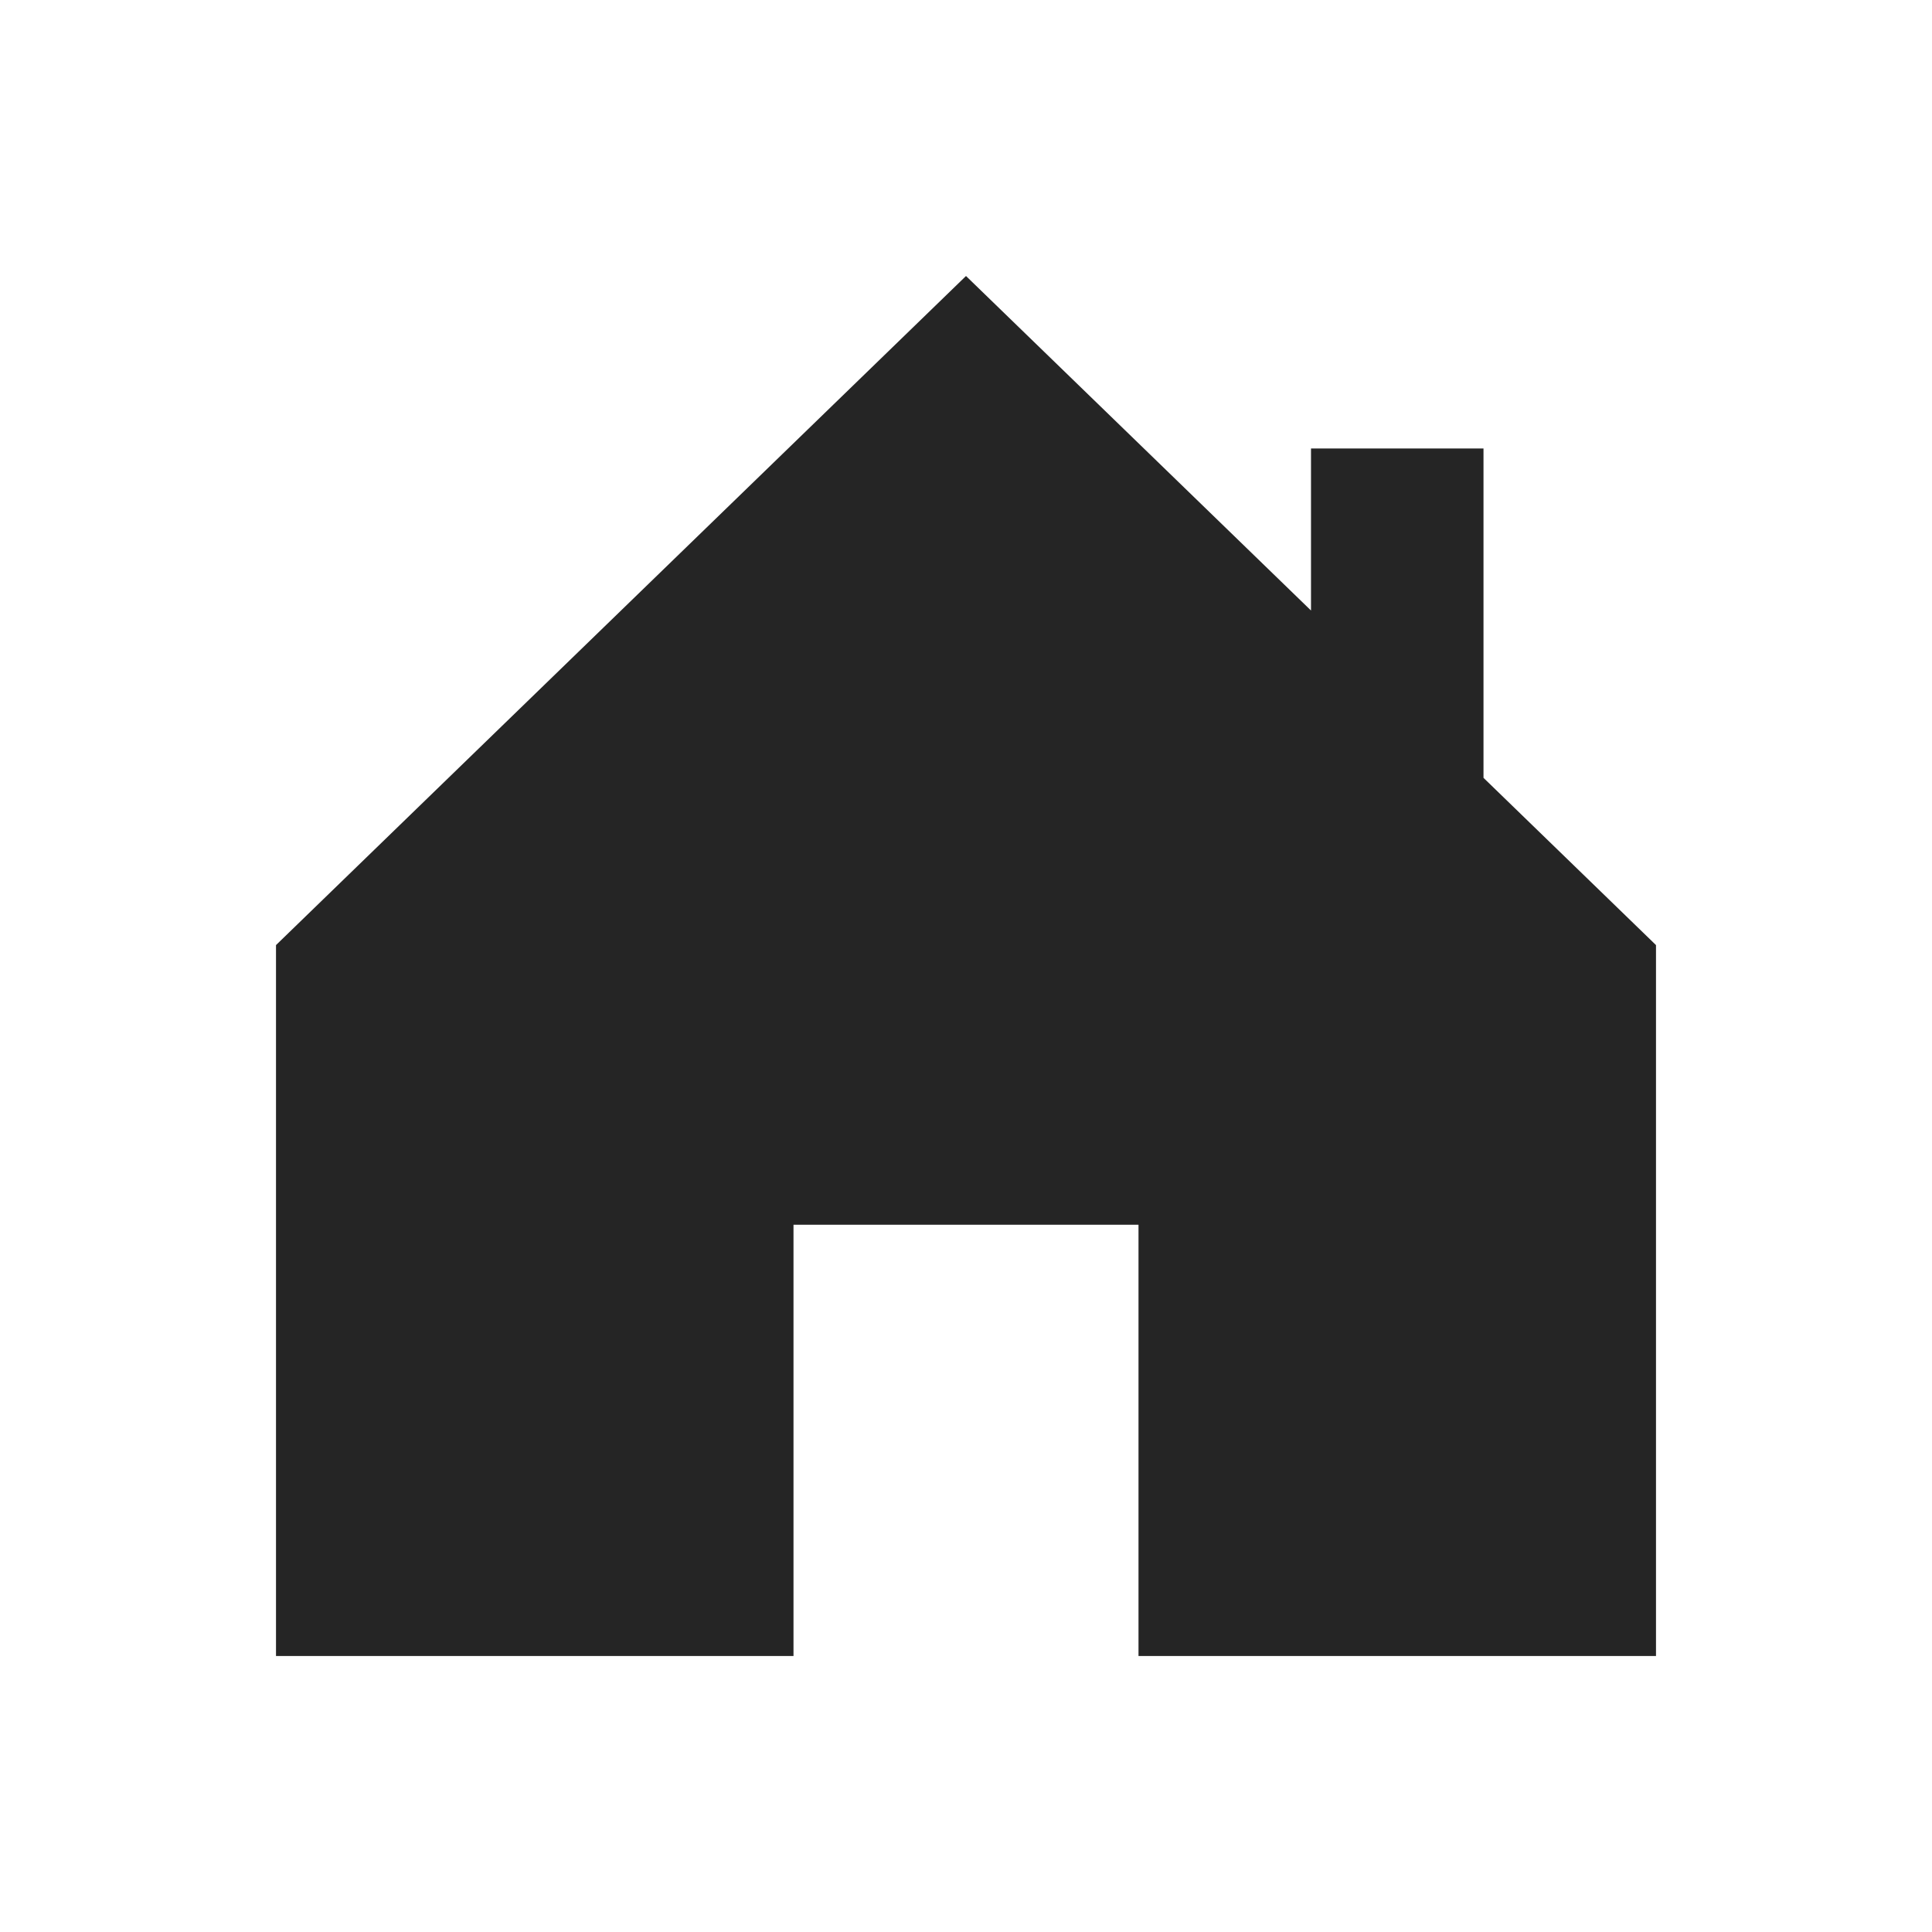
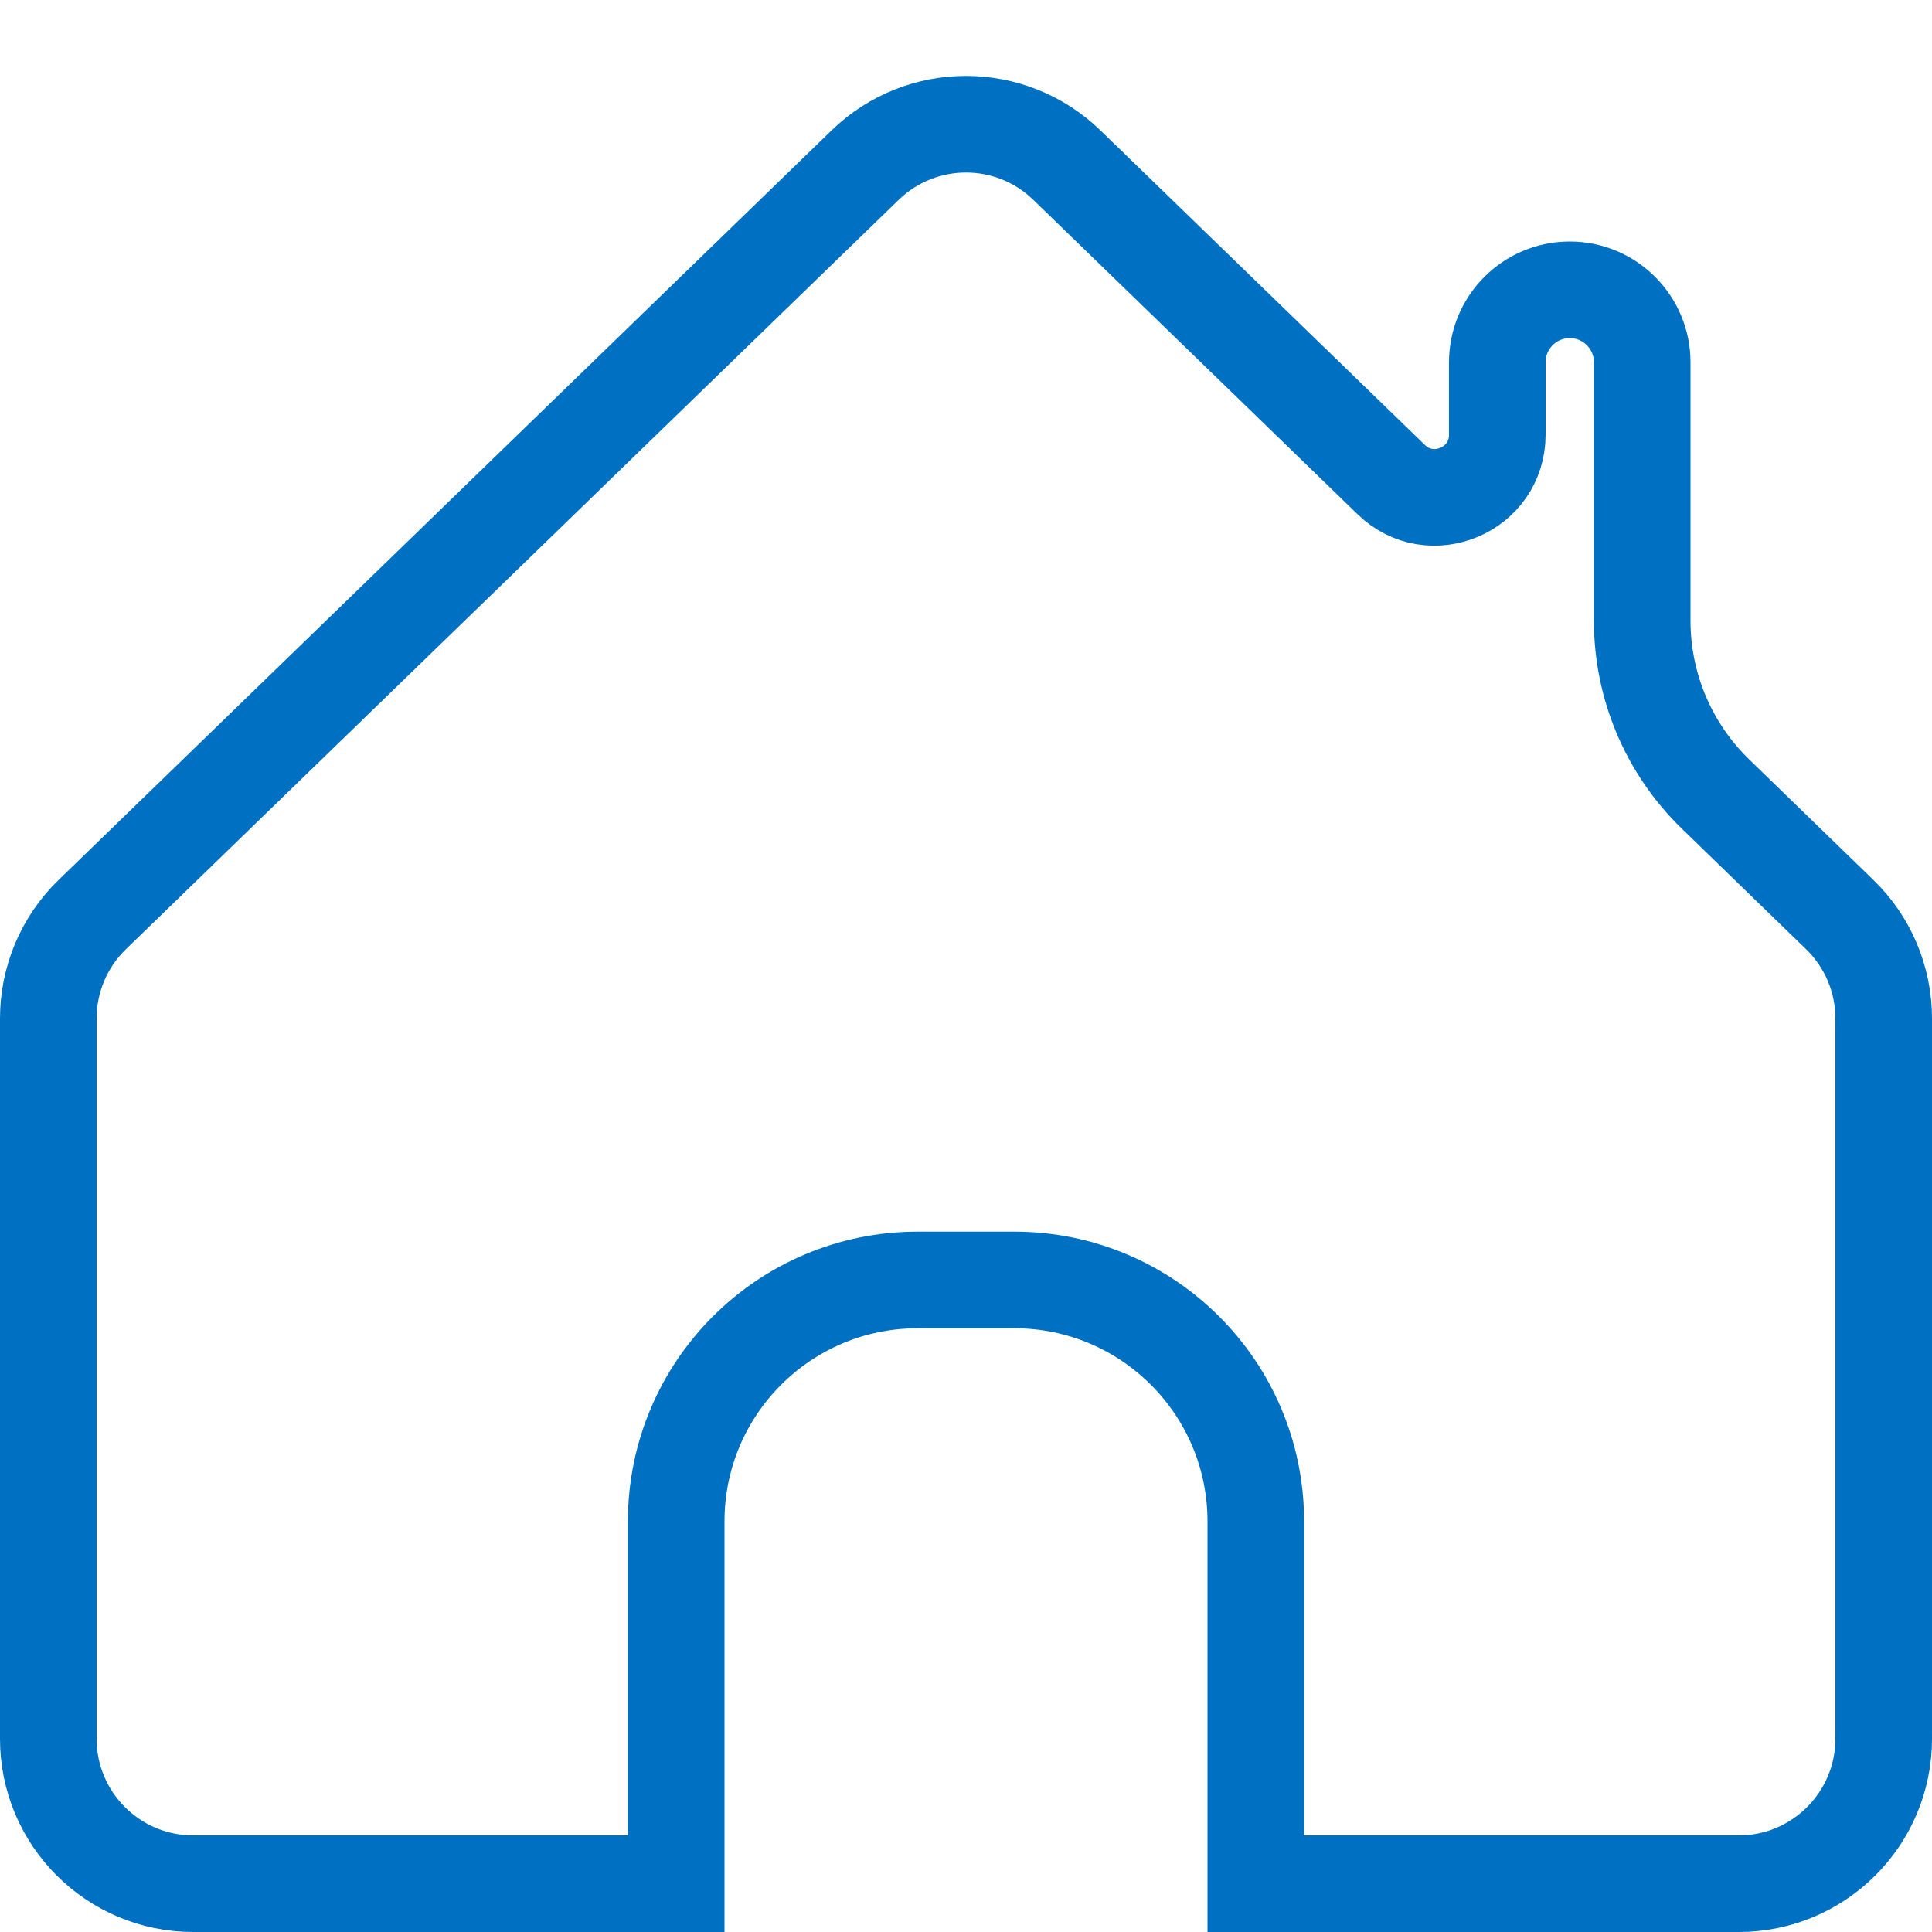
- <svg xmlns="http://www.w3.org/2000/svg" width="28" height="28" viewBox="0 0 28 28" fill="none">
-   <path fill-rule="evenodd" clip-rule="evenodd" d="M4 13.697L14 4L19 8.848V6.5H21.5V11.273L24 13.697V24H16.5V17.75H11.5V24H4V13.697Z" fill="#252525" />
+ <svg xmlns="http://www.w3.org/2000/svg" width="20" height="20" viewBox="0 0 20 20" fill="none">
+   <path d="M13 19.5V15.75C13 14.369 11.881 13.25 10.5 13.25H9.5C8.119 13.25 7 14.369 7 15.75V19.5H2C1.172 19.5 0.5 18.828 0.5 18V10.543C0.5 10.138 0.664 9.749 0.956 9.467L8.956 1.709C9.538 1.145 10.462 1.145 11.044 1.709L14.402 4.965C14.812 5.363 15.5 5.072 15.5 4.5V3.75C15.5 3.336 15.836 3 16.25 3C16.664 3 17 3.336 17 3.75V6.426C17 7.103 17.274 7.75 17.76 8.221L19.044 9.467C19.336 9.749 19.5 10.138 19.5 10.543V18C19.5 18.828 18.828 19.5 18 19.5H13Z" stroke="#0070C2" />
</svg>
